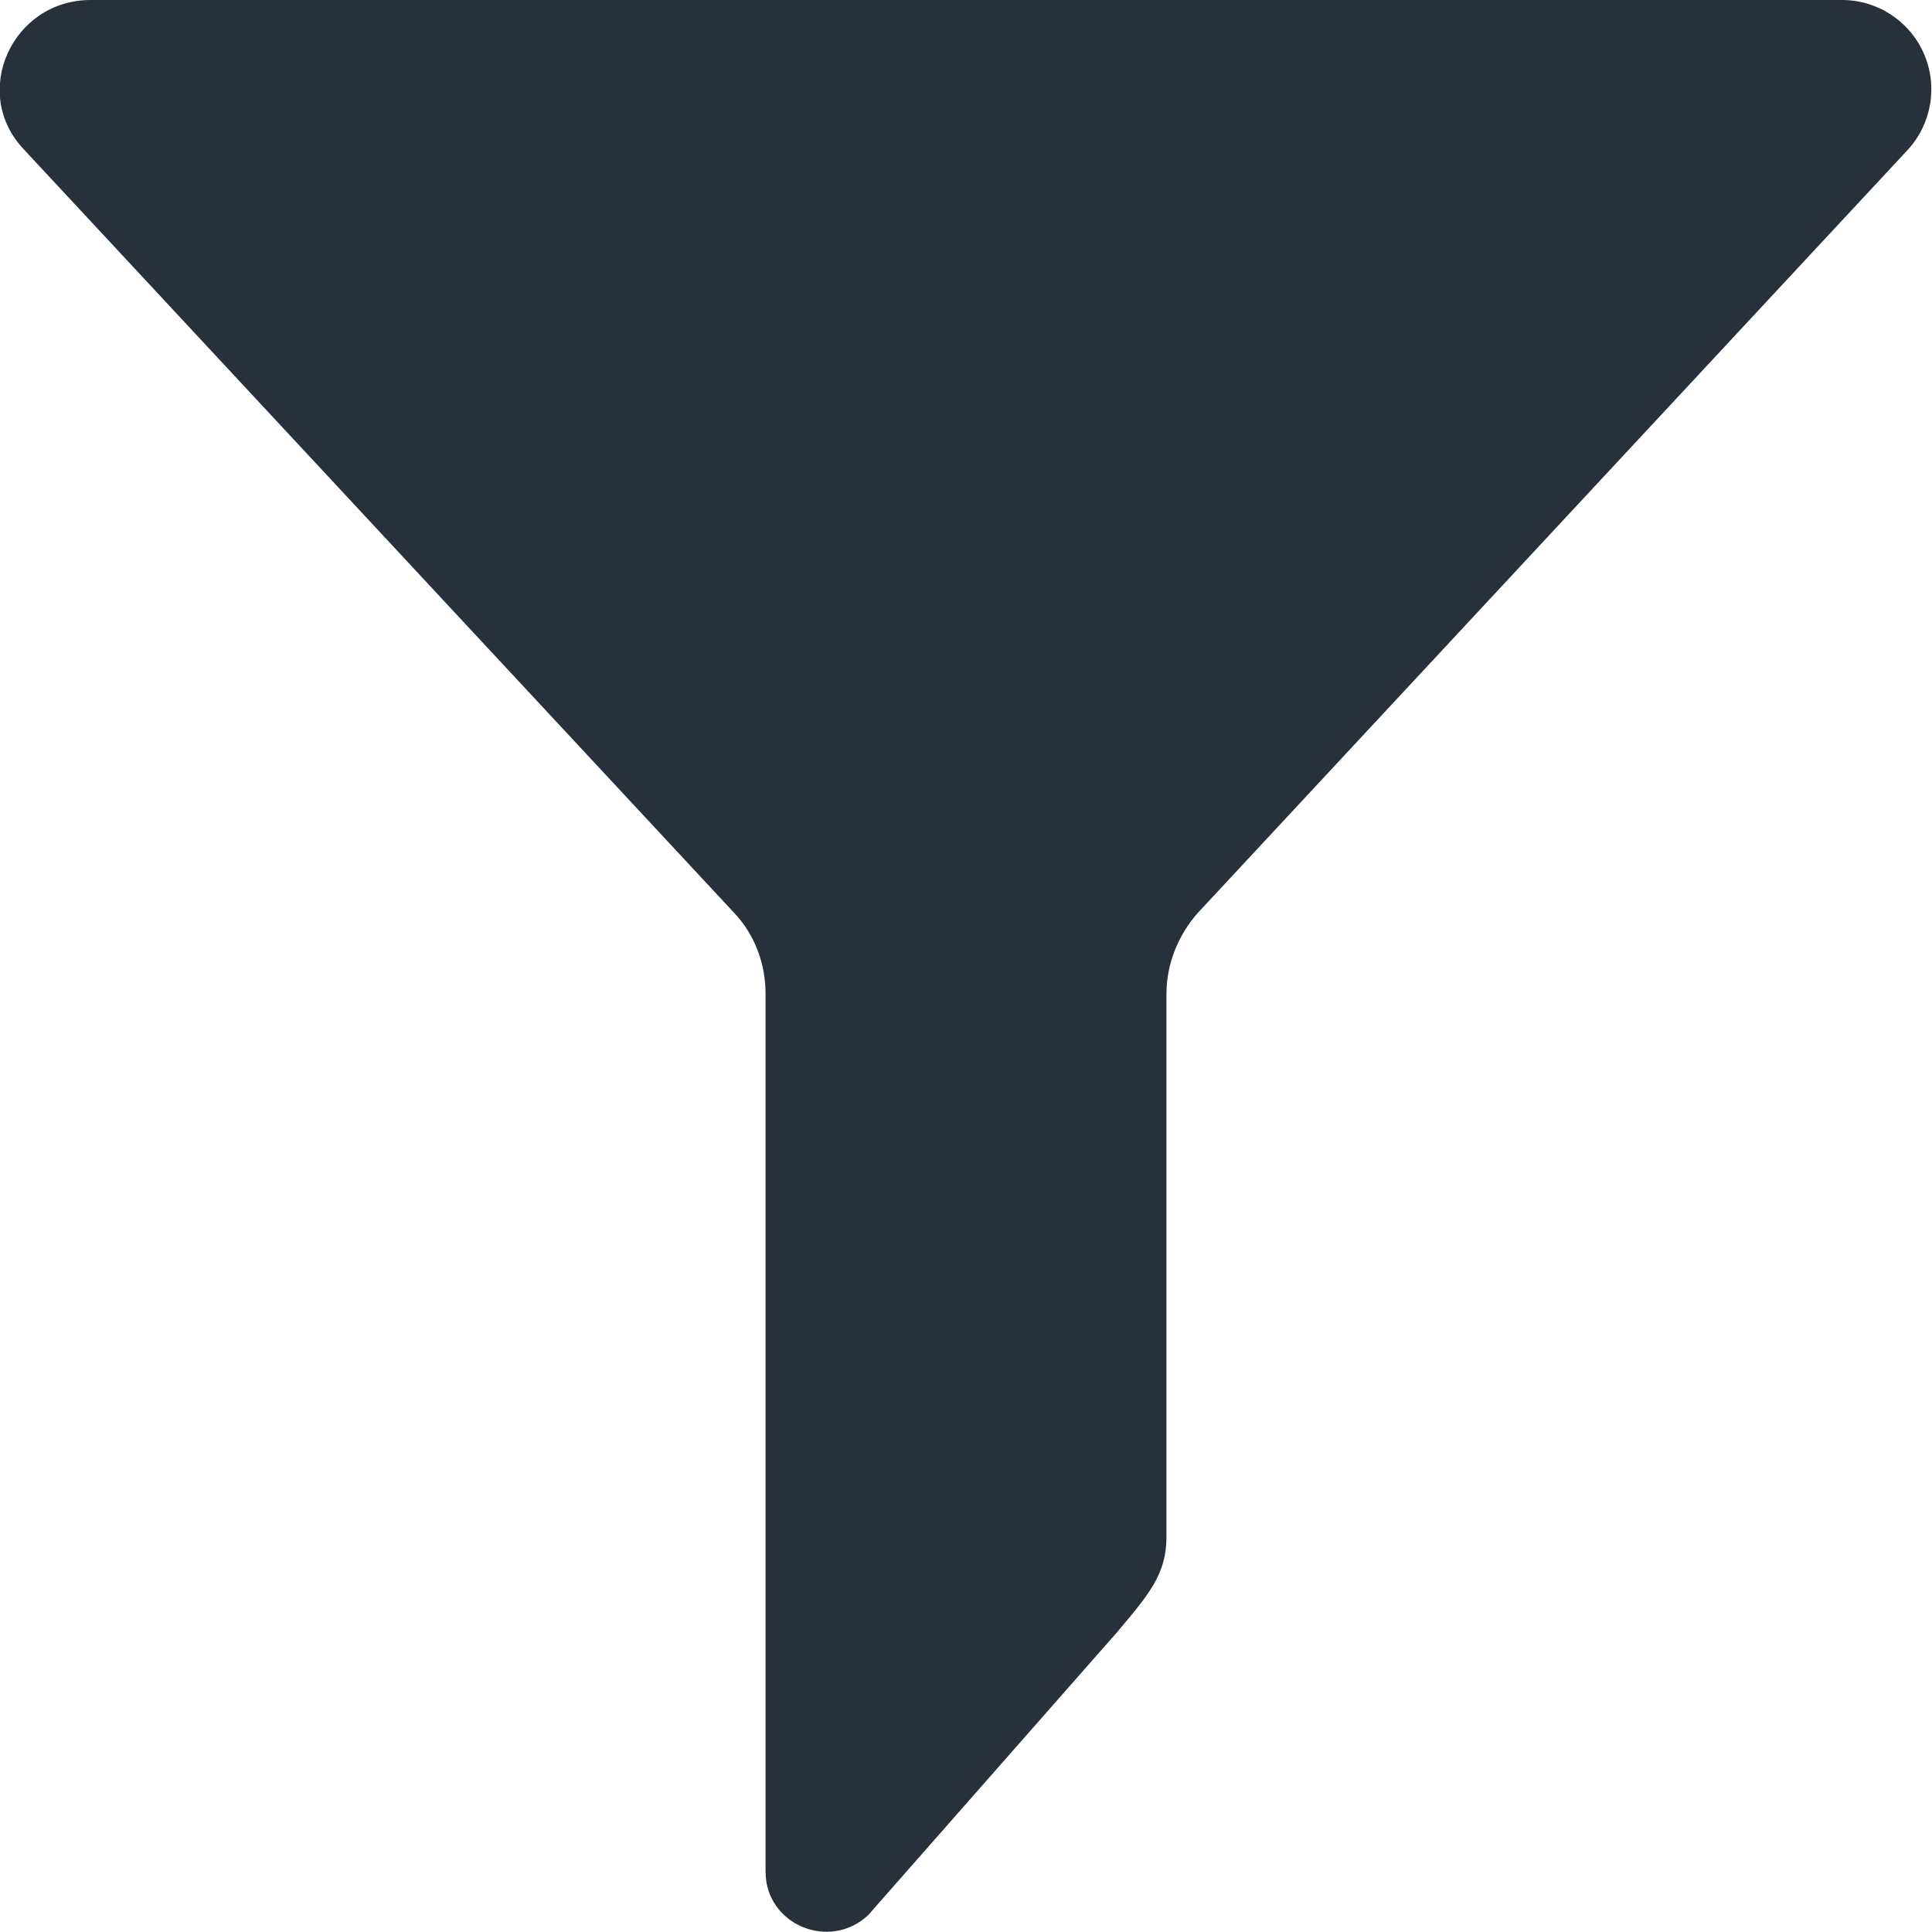
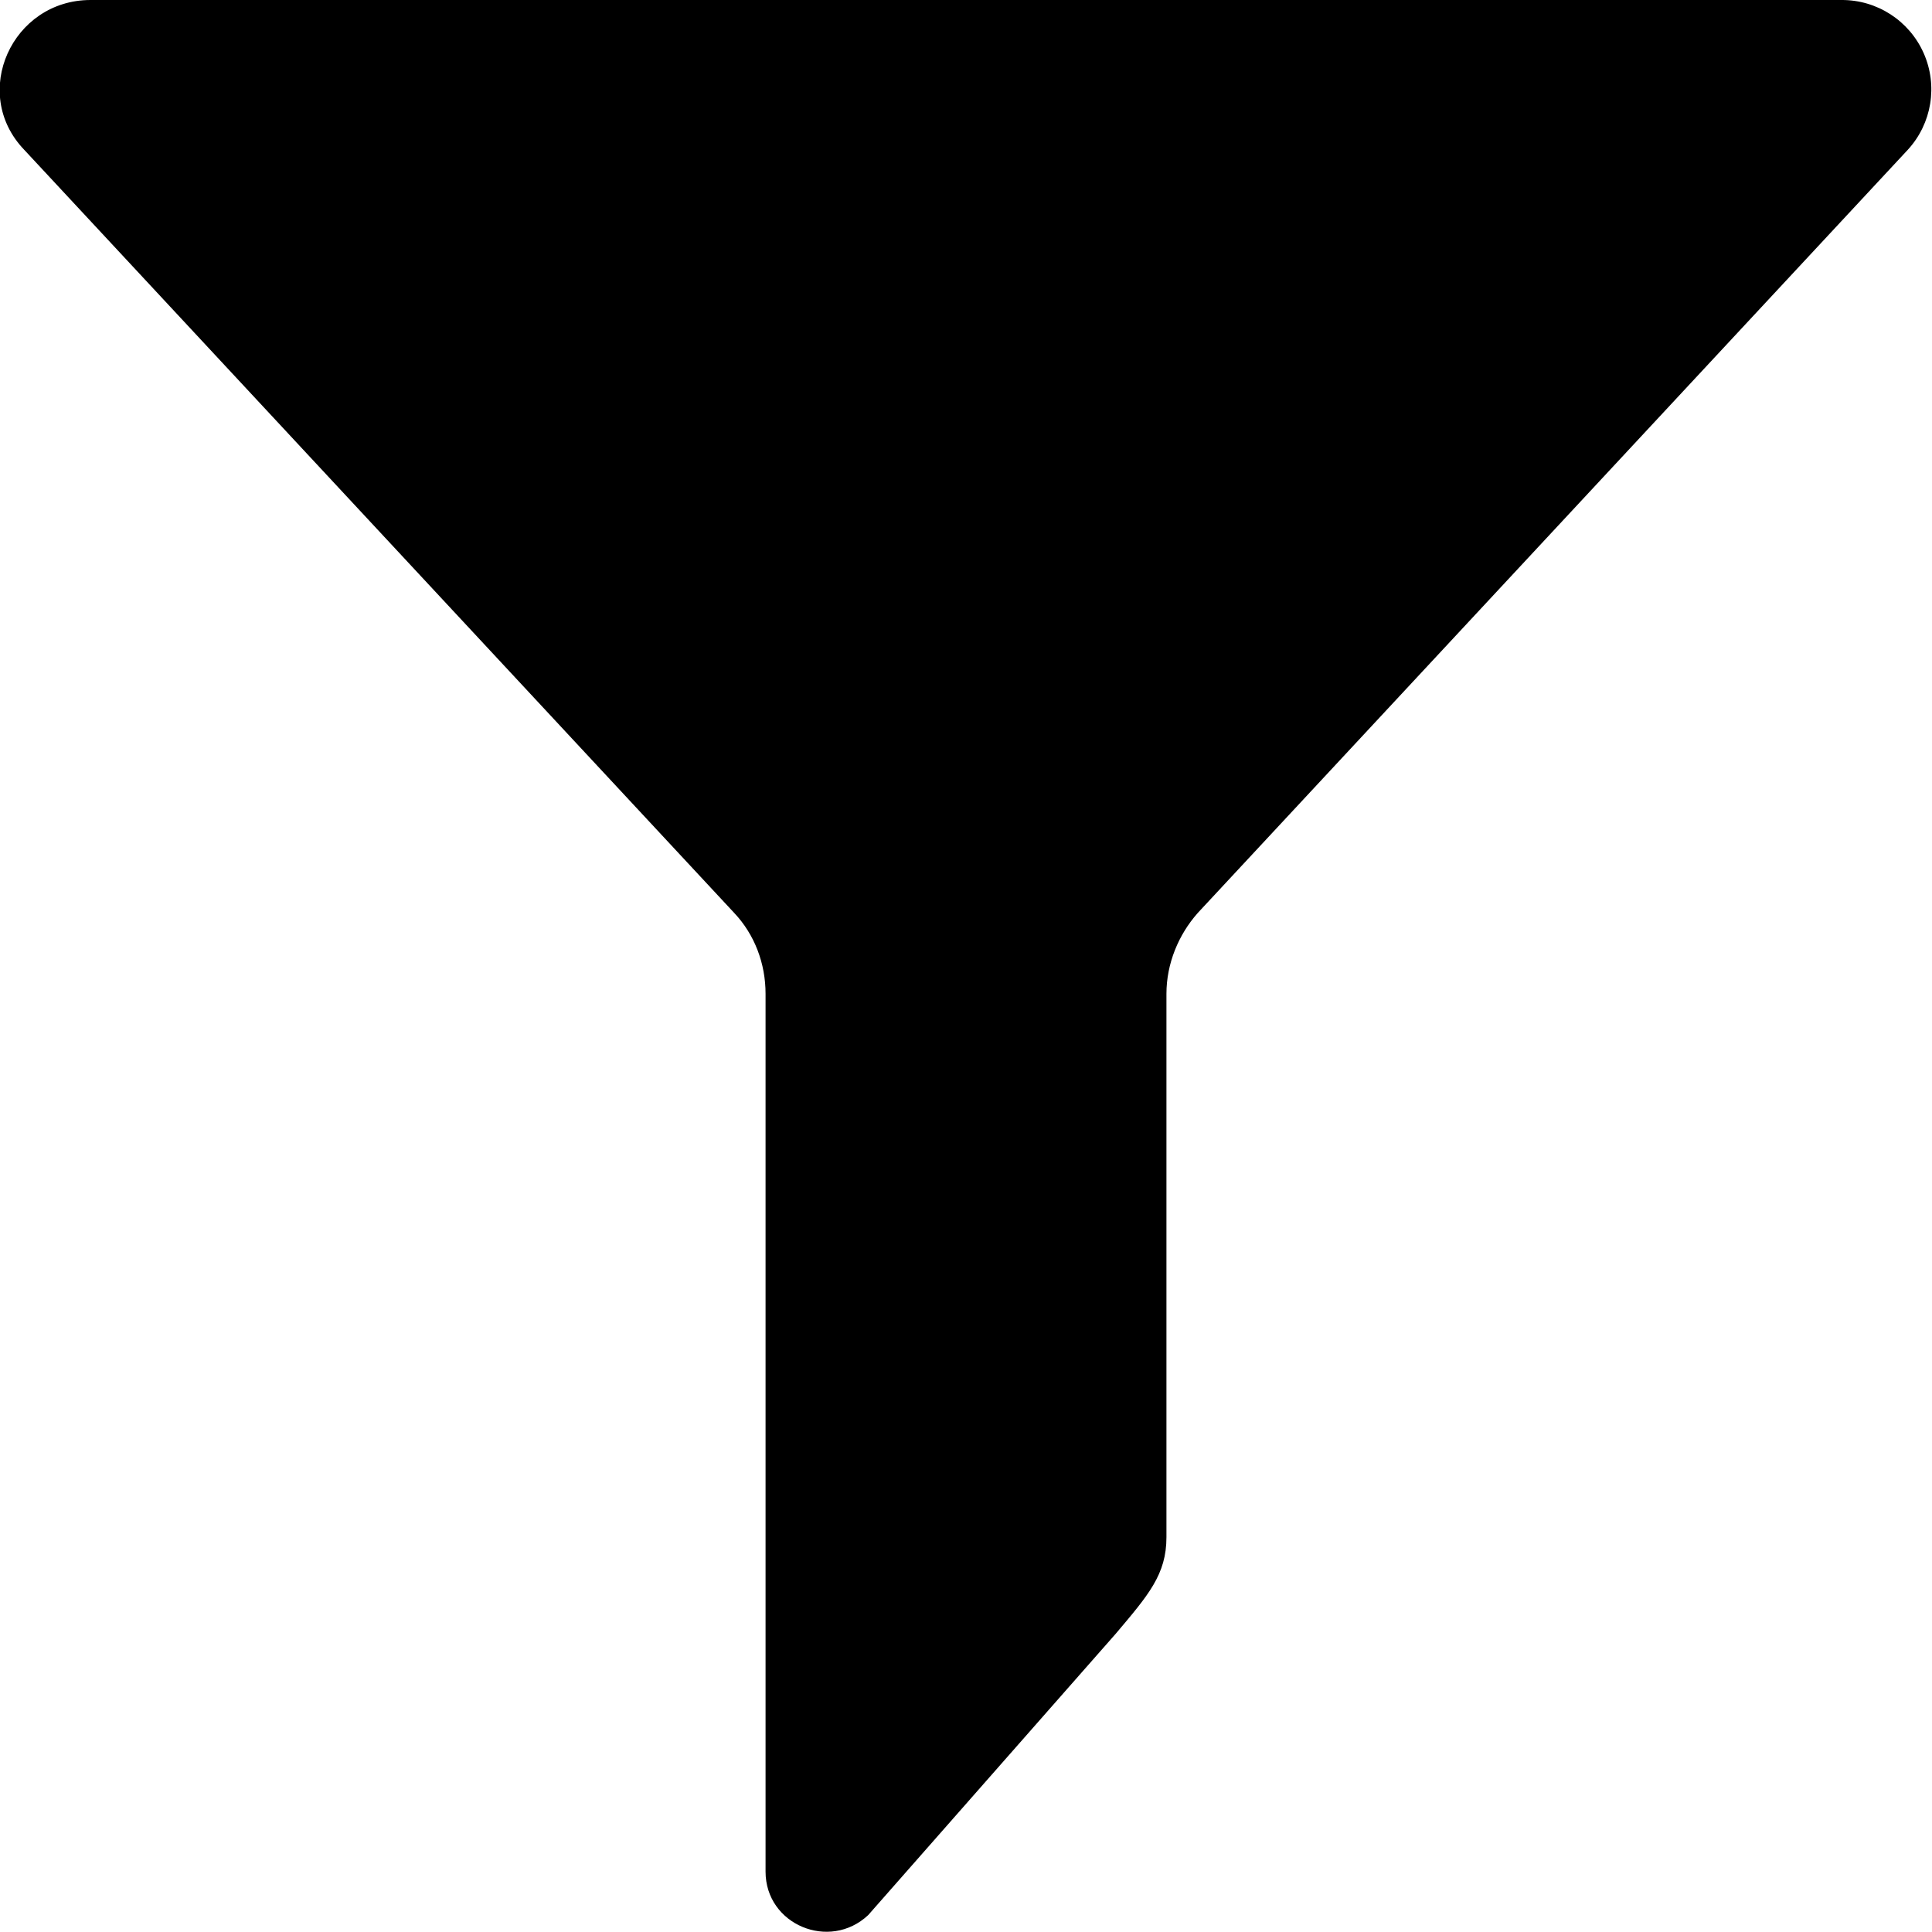
<svg xmlns="http://www.w3.org/2000/svg" xmlns:xlink="http://www.w3.org/1999/xlink" width="16" height="16" viewBox="0 0 16 16">
  <defs>
    <path id="o92sa" d="M45.08 31.56c.17.18.26.42.26.67v7.27c0 .44.53.66.85.36l2.05-2.33c.27-.32.42-.49.42-.8v-4.5c0-.25.1-.49.26-.67l5.88-6.32a.74.74 0 0 0-.55-1.24h-14.5c-.65 0-1 .77-.55 1.24z" />
  </defs>
  <g>
    <g transform="translate(-39 -24)">
      <g>
-         <use fill="#27303b" xlink:href="#o92sa" />
+         <use xlink:href="#o92sa" />
      </g>
    </g>
  </g>
</svg>
